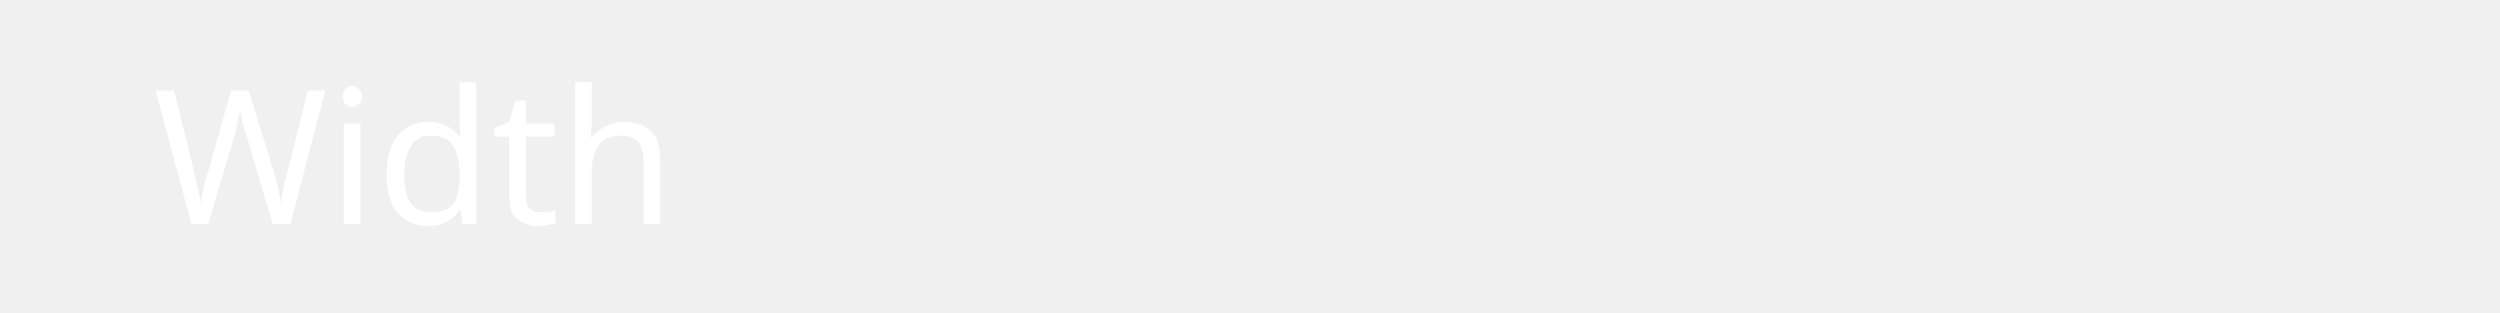
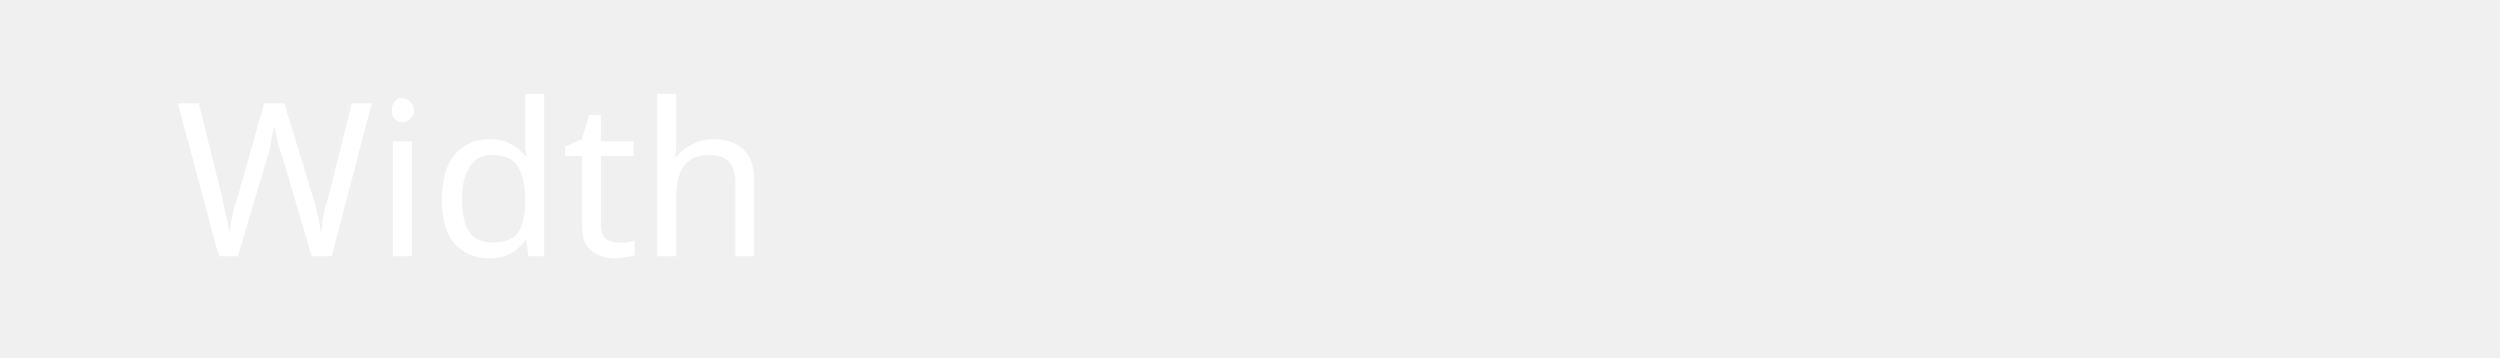
- <svg xmlns="http://www.w3.org/2000/svg" width="160" height="20" viewBox="0 0 42.333 5.292" version="1.1" id="svg907">
+ <svg xmlns="http://www.w3.org/2000/svg" width="140" height="20" viewBox="0 0 37.042 5.292" version="1.1" id="svg907">
  <defs id="defs901" />
  <g id="layer1">
    <text xml:space="preserve" style="font-size:3.175px;line-height:1.25;font-family:'Good Times';-inkscape-font-specification:'Good Times';fill:#ffffff;stroke-width:0.265" x="2.601" y="3.795" id="text1474">
      <tspan id="tspan1472" x="2.601" y="3.795" style="font-size:3.175px;fill:#ffffff;stroke-width:0.265">Width</tspan>
    </text>
  </g>
</svg>
